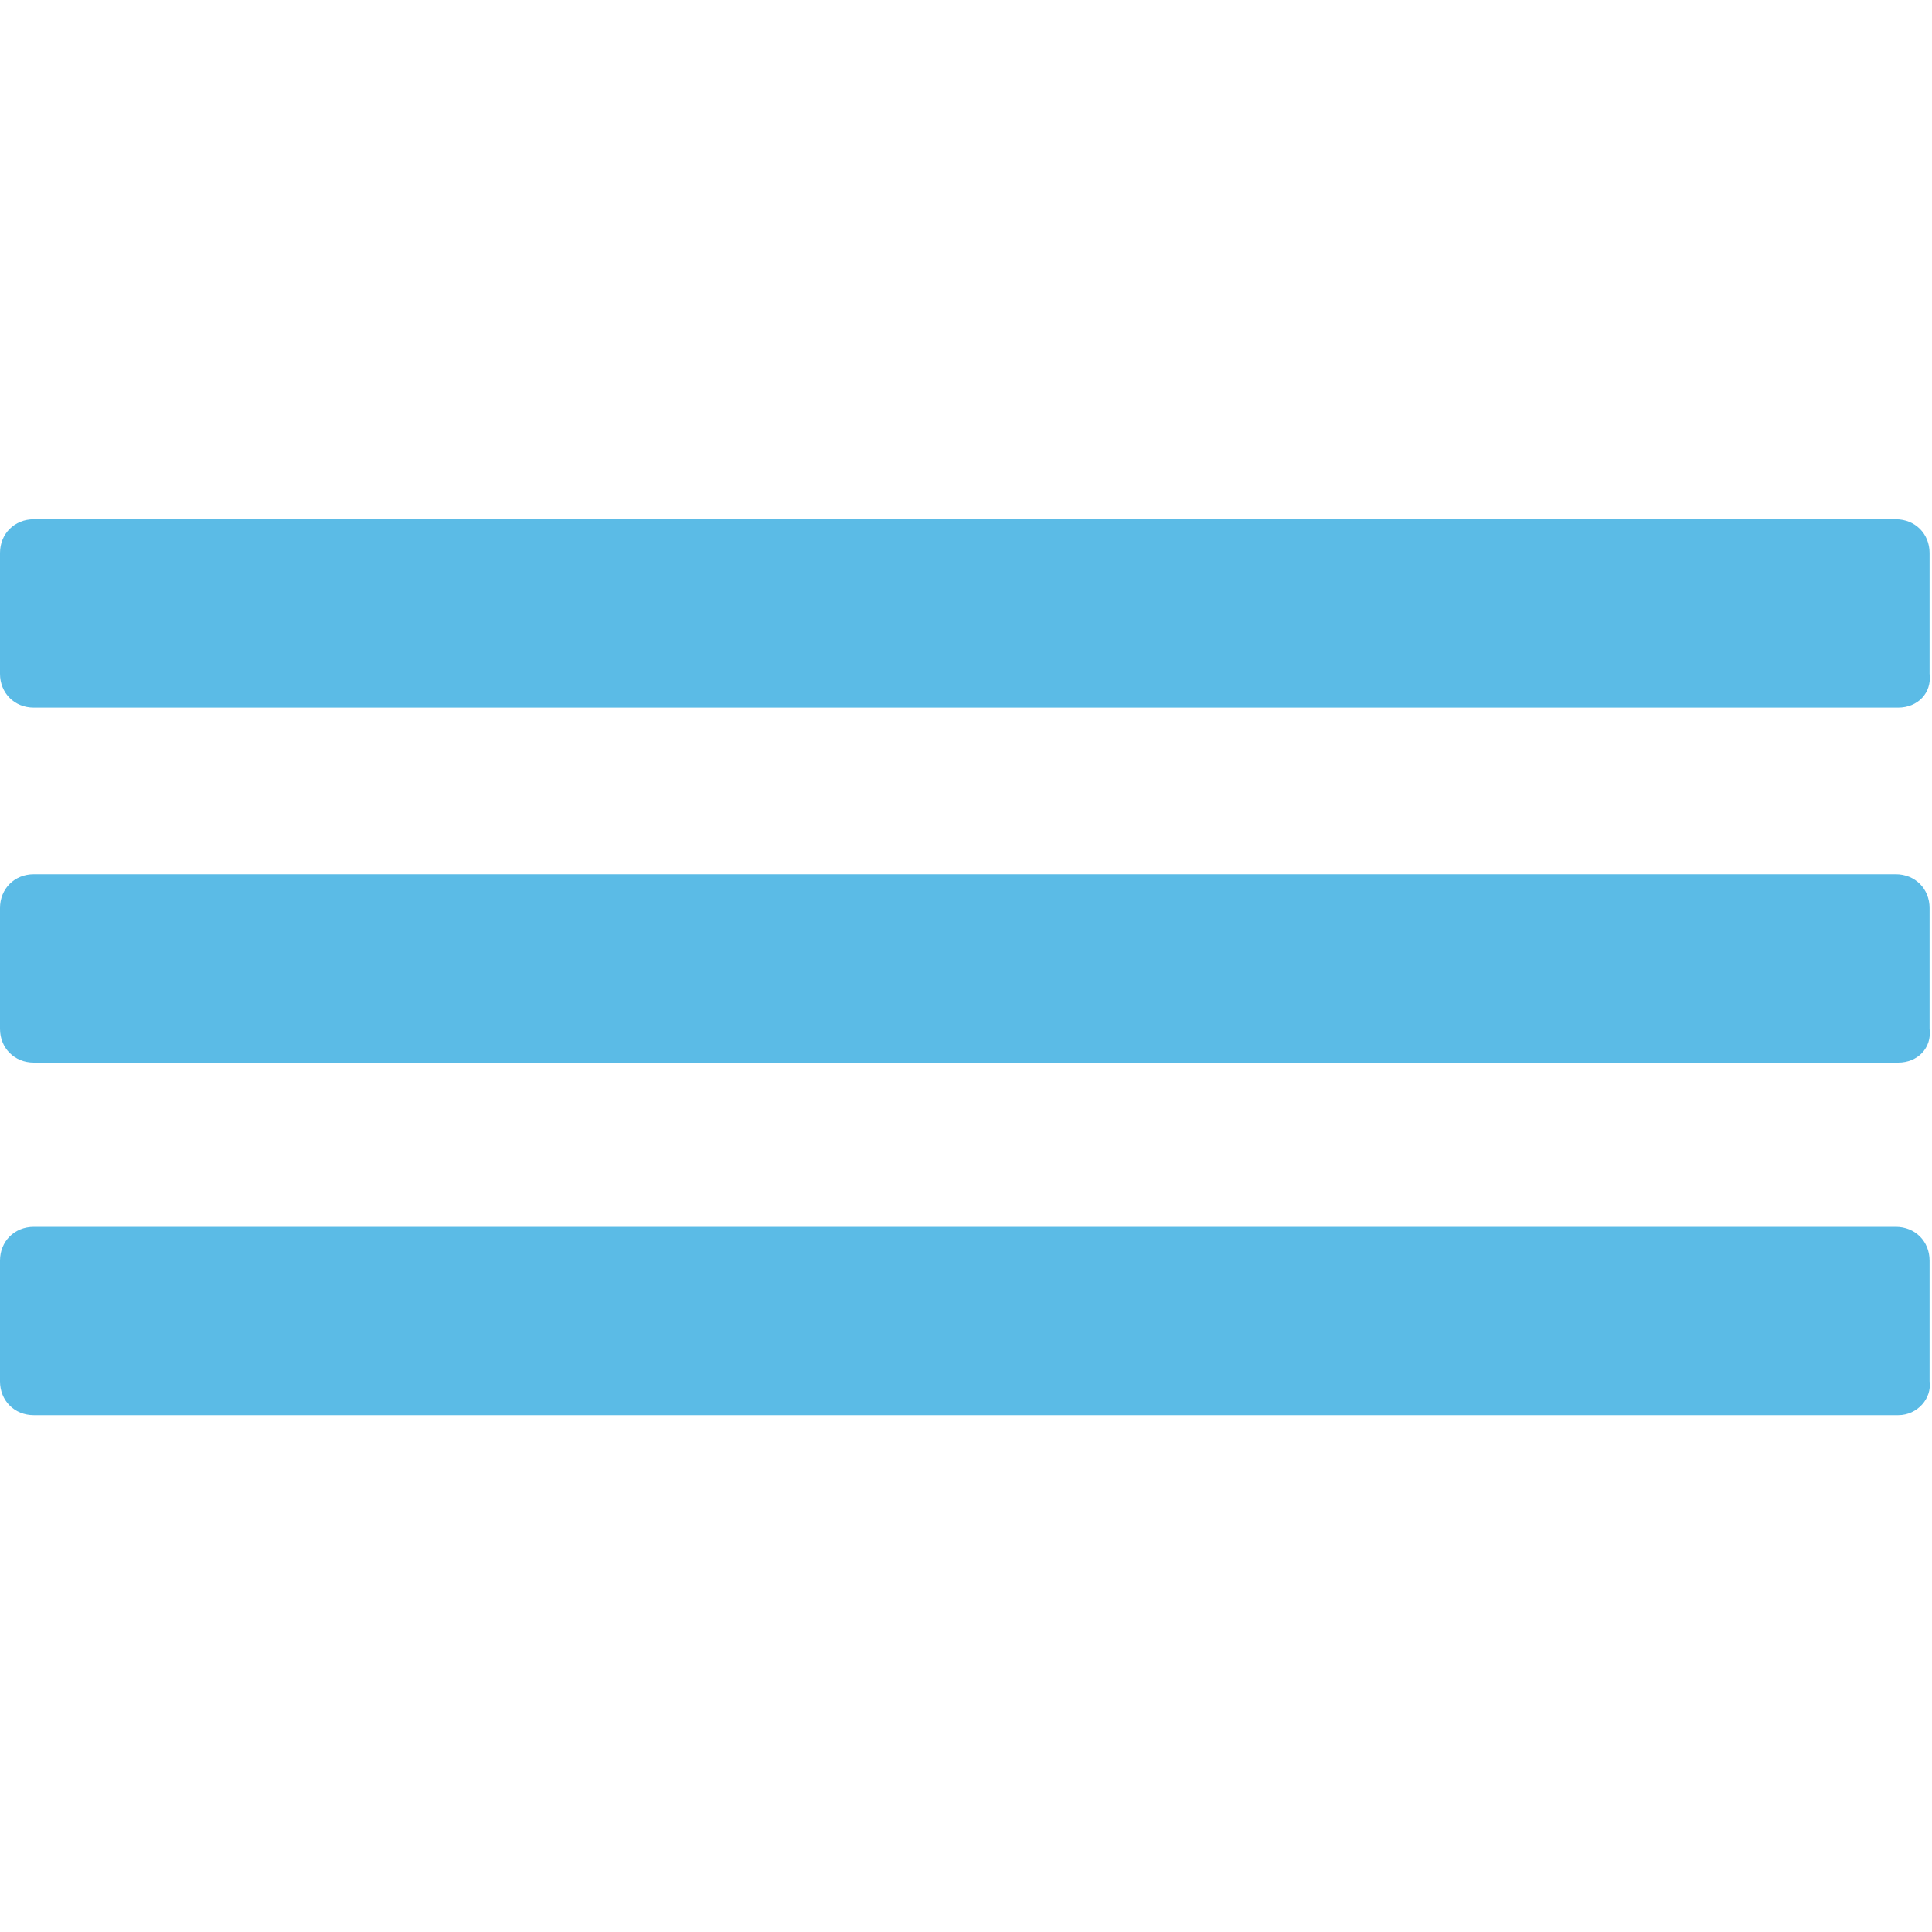
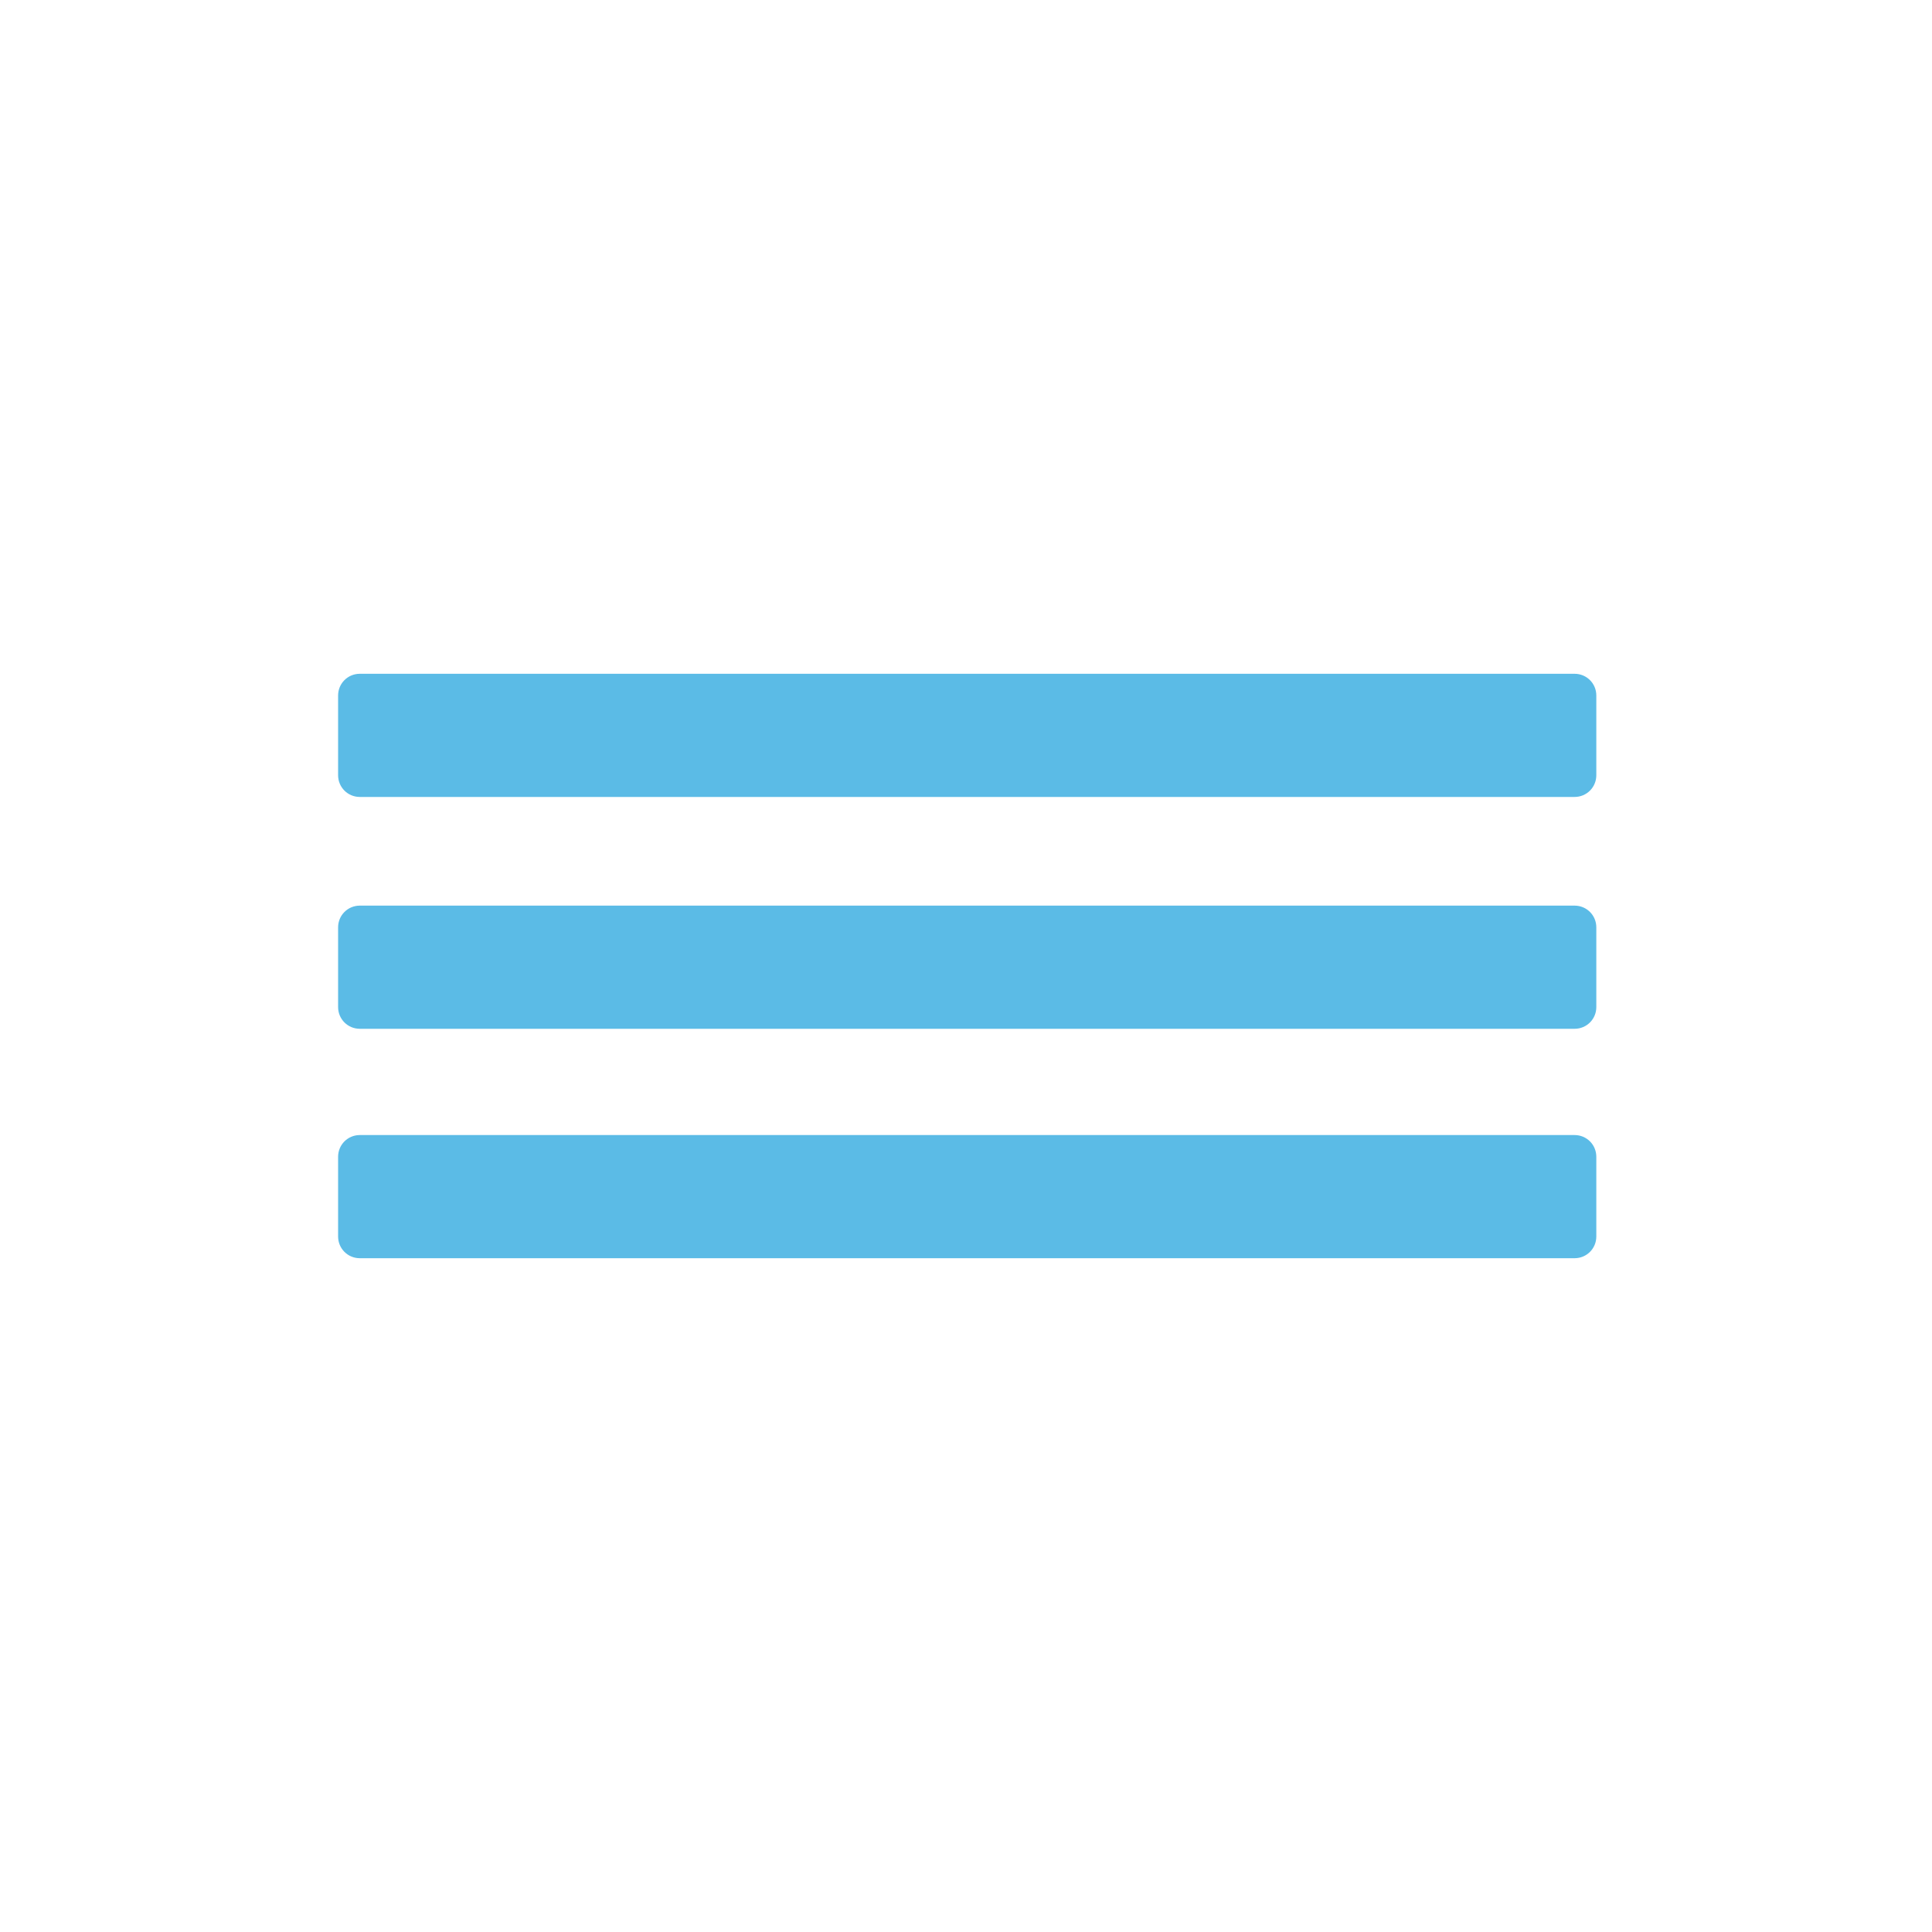
- <svg xmlns="http://www.w3.org/2000/svg" version="1.0" id="Capa_1" x="0px" y="0px" viewBox="0 0 80 80" style="enable-background:new 0 0 80 80;" xml:space="preserve">
+ <svg xmlns="http://www.w3.org/2000/svg" version="1.1" id="Capa_1" x="0px" y="0px" viewBox="-810 810.8 80 80" style="enable-background:new -810 810.8 80 80;" xml:space="preserve">
  <style type="text/css">
	.st0{fill:#5BBBE6;}
</style>
  <g>
-     <path class="st0" d="M78.6,58.6H1.4c-0.8,0-1.4-0.6-1.4-1.4l0-5c0-0.8,0.6-1.4,1.4-1.4h77.1c0.8,0,1.4,0.6,1.4,1.4v5   C80,57.9,79.4,58.6,78.6,58.6z" />
-     <path class="st0" d="M78.6,44H1.4C0.6,44,0,43.4,0,42.6l0-5c0-0.8,0.6-1.4,1.4-1.4h77.1c0.8,0,1.4,0.6,1.4,1.4v5   C80,43.4,79.4,44,78.6,44z" />
-     <path class="st0" d="M78.6,29.3H1.4c-0.8,0-1.4-0.6-1.4-1.4l0-5c0-0.8,0.6-1.4,1.4-1.4h77.1c0.8,0,1.4,0.6,1.4,1.4v5   C80,28.7,79.4,29.3,78.6,29.3z" />
+     <path class="st0" d="M-744.8,862.9h-50.3c-0.5,0-0.9-0.4-0.9-0.9v-3.3c0-0.5,0.4-0.9,0.9-0.9h50.3c0.5,0,0.9,0.4,0.9,0.9v3.3   C-743.9,862.5-744.3,862.9-744.8,862.9z" />
+     <path class="st0" d="M-744.8,853.4h-50.3c-0.5,0-0.9-0.4-0.9-0.9v-3.3c0-0.5,0.4-0.9,0.9-0.9h50.3c0.5,0,0.9,0.4,0.9,0.9v3.3   C-743.9,853-744.3,853.4-744.8,853.4z" />
+     <path class="st0" d="M-744.8,843.8h-50.3c-0.5,0-0.9-0.4-0.9-0.9v-3.3c0-0.5,0.4-0.9,0.9-0.9h50.3c0.5,0,0.9,0.4,0.9,0.9v3.3   C-743.9,843.4-744.3,843.8-744.8,843.8z" />
  </g>
</svg>
